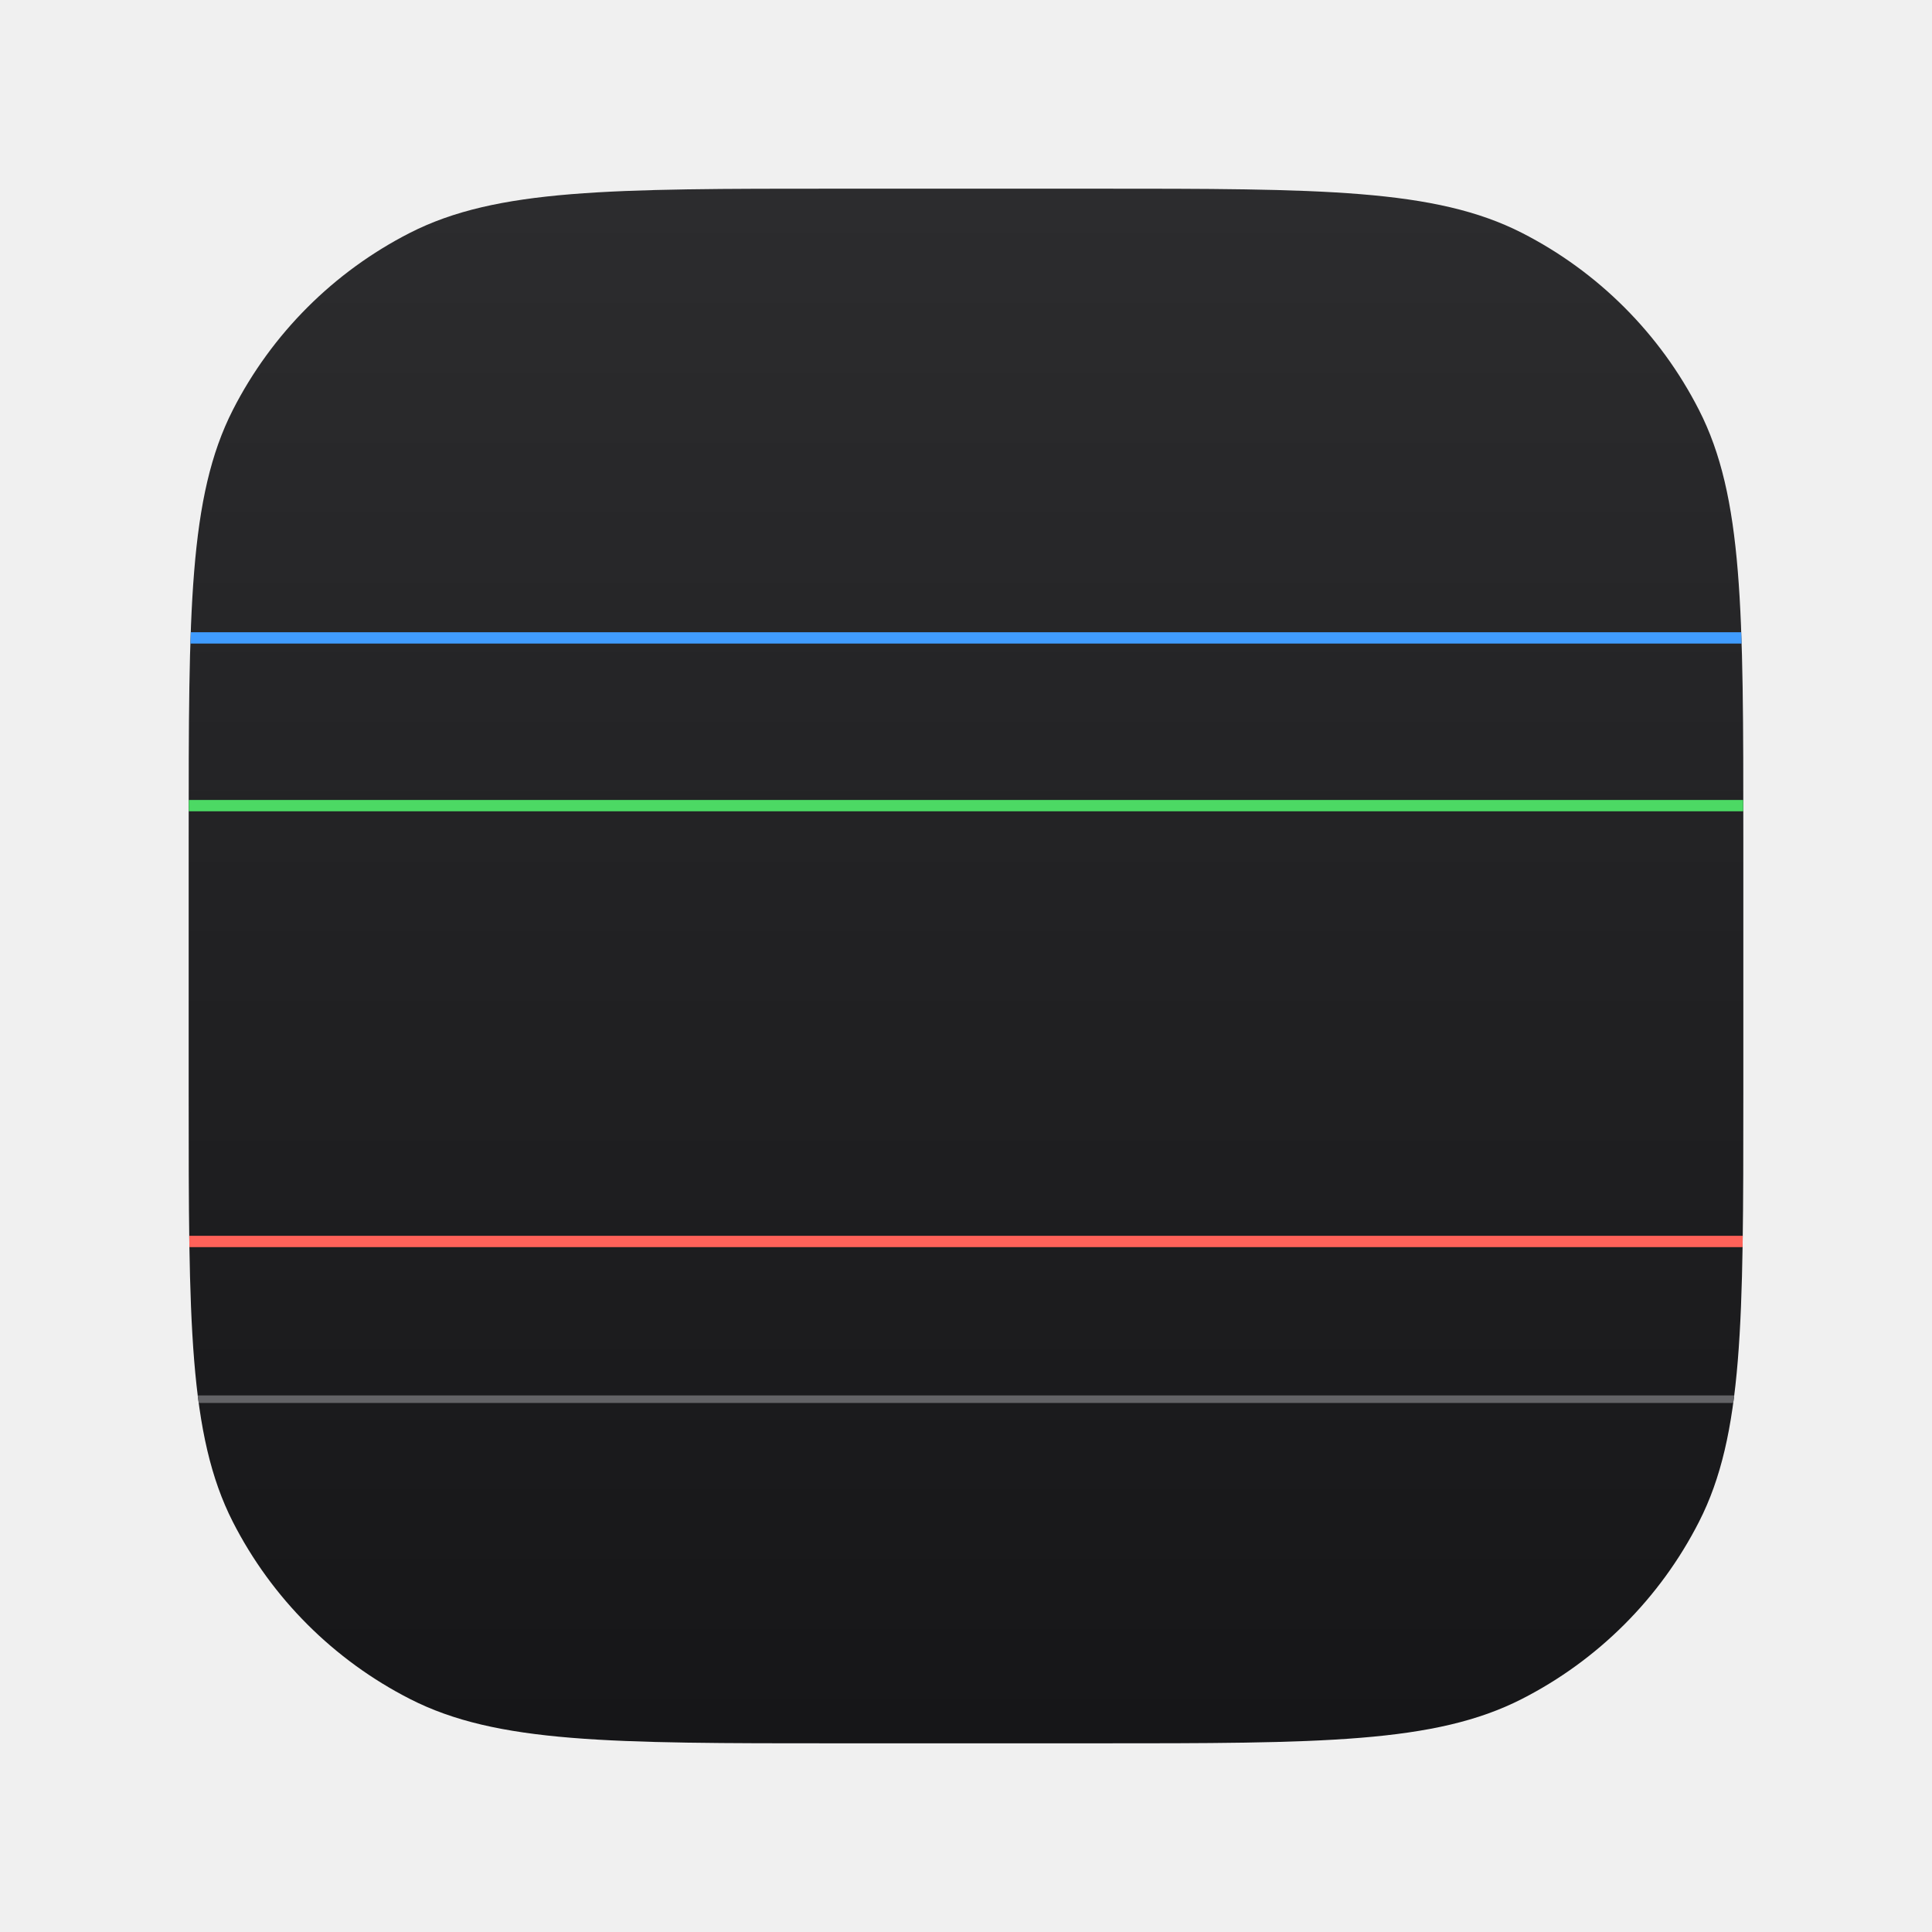
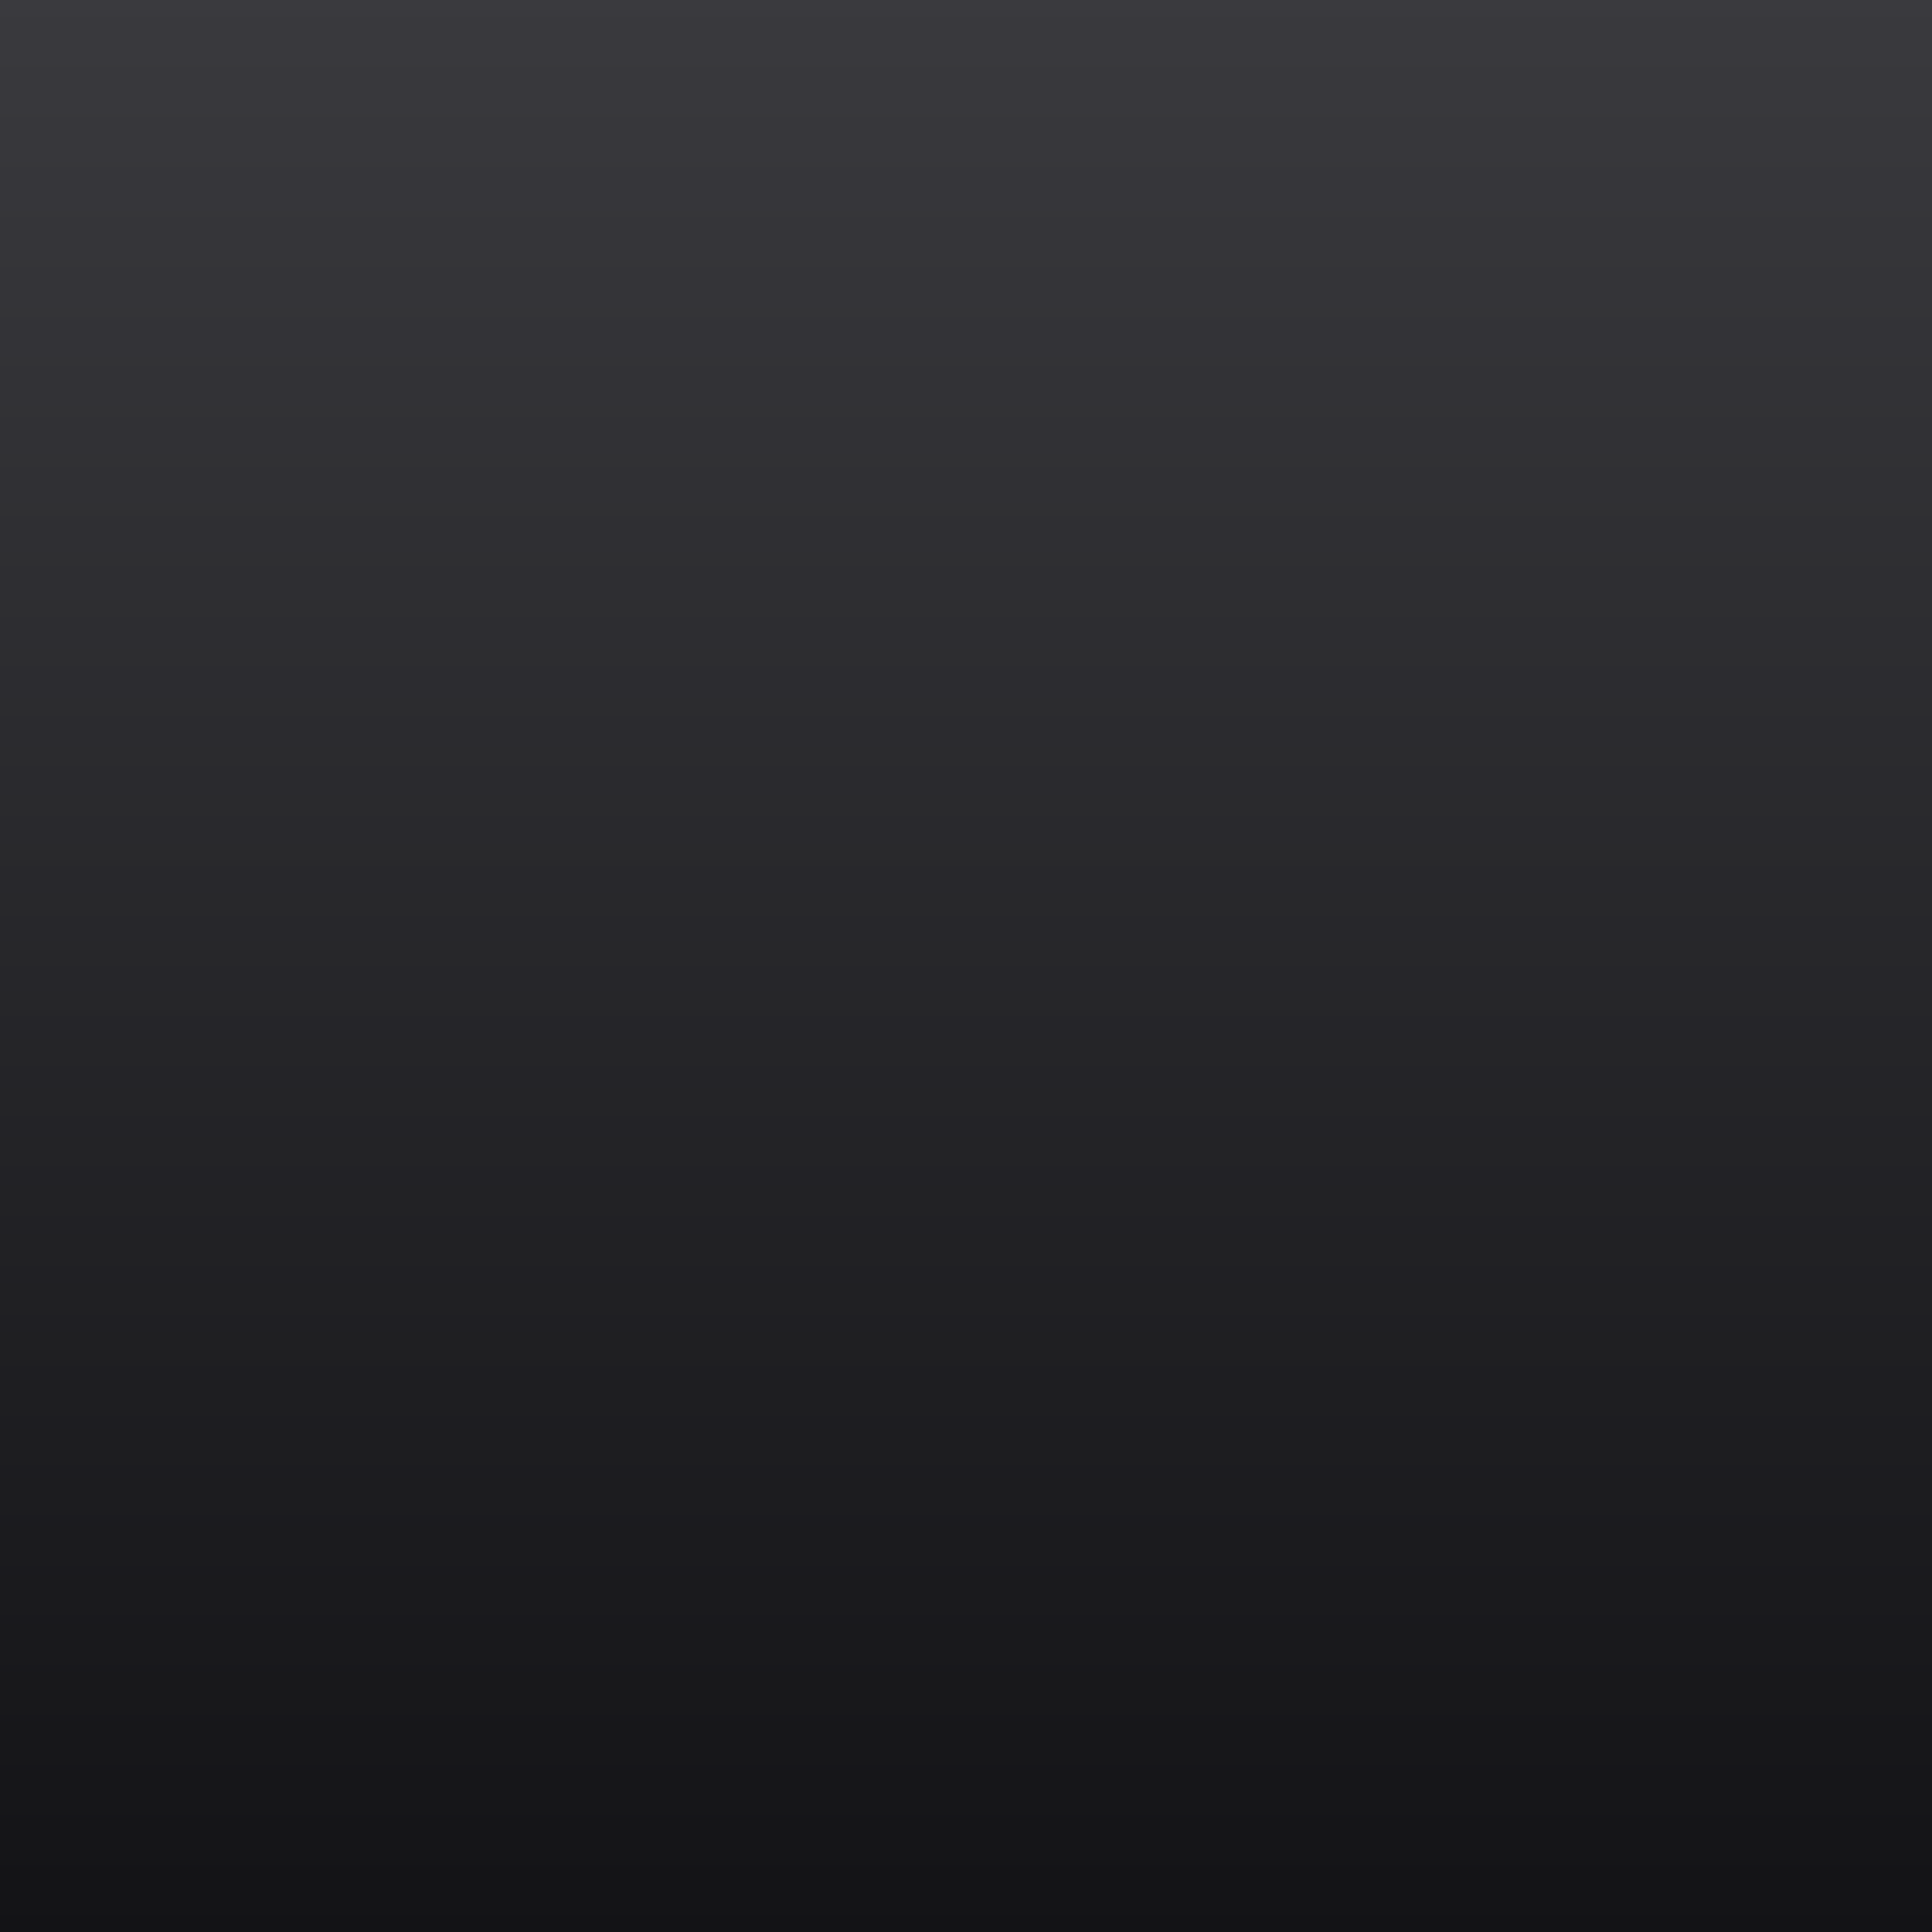
- <svg xmlns="http://www.w3.org/2000/svg" xmlns:xlink="http://www.w3.org/1999/xlink" width="1024px" height="1024px" viewBox="0 0 1024 1024" version="1.1">
+ <svg xmlns="http://www.w3.org/2000/svg" width="1024" height="1024" viewBox="0 0 1024 1024">
  <defs>
-     <path d="M806.6,123.4 C847,144 879.9,176.9 900.5,217.3 C901.145,218.563 901.773,219.837 902.383,221.123 C902.411,221.18 902.438,221.238 902.465,221.295 C902.527,221.427 902.589,221.558 902.651,221.69 C902.75,221.9 902.848,222.109 902.945,222.319 C902.995,222.428 903.046,222.537 903.096,222.647 C903.264,223.011 903.431,223.376 903.596,223.741 C903.62,223.796 903.645,223.852 903.67,223.907 L903.774,224.139 C903.8,224.197 903.826,224.254 903.852,224.312 L903.889,224.397 C904.062,224.785 904.234,225.174 904.403,225.564 C904.429,225.624 904.455,225.683 904.481,225.743 L904.537,225.871 C904.63,226.088 904.724,226.305 904.817,226.523 C904.856,226.614 904.894,226.704 904.932,226.794 C905.072,227.123 905.211,227.453 905.349,227.784 C905.385,227.872 905.422,227.96 905.458,228.048 C905.619,228.435 905.778,228.823 905.936,229.213 C906.014,229.407 906.092,229.601 906.17,229.796 C906.211,229.897 906.251,229.998 906.291,230.099 L906.39,230.347 C906.456,230.514 906.521,230.681 906.587,230.848 C906.738,231.234 906.888,231.62 907.036,232.008 C907.079,232.12 907.121,232.231 907.164,232.343 C907.246,232.558 907.327,232.774 907.408,232.989 L907.433,233.057 L907.508,233.257 C907.558,233.391 907.608,233.526 907.658,233.661 C907.746,233.898 907.833,234.136 907.92,234.374 C907.951,234.458 907.981,234.542 908.012,234.626 C908.153,235.014 908.292,235.404 908.431,235.794 C908.447,235.839 908.463,235.885 908.479,235.931 L908.525,236.061 L908.575,236.202 C908.613,236.312 908.652,236.421 908.69,236.531 L908.756,236.722 L908.996,237.416 C909.028,237.509 909.06,237.603 909.092,237.696 L909.103,237.728 C909.134,237.821 909.166,237.913 909.197,238.006 C909.303,238.318 909.408,238.631 909.512,238.945 L909.568,239.114 L909.592,239.186 C909.614,239.252 909.635,239.318 909.657,239.384 L909.748,239.661 L909.961,240.317 C910.067,240.643 910.171,240.97 910.275,241.298 L910.385,241.646 C910.412,241.732 910.438,241.817 910.465,241.903 C910.525,242.096 910.585,242.289 910.645,242.483 C910.868,243.206 911.088,243.933 911.304,244.665 L911.377,244.914 C911.443,245.138 911.508,245.364 911.574,245.589 C911.681,245.961 911.787,246.333 911.893,246.705 C911.947,246.899 912.002,247.094 912.056,247.289 C912.12,247.517 912.184,247.746 912.247,247.976 C912.286,248.117 912.324,248.258 912.363,248.399 C912.503,248.913 912.641,249.429 912.778,249.947 C912.83,250.145 912.882,250.343 912.934,250.541 C912.982,250.725 913.029,250.908 913.077,251.092 C913.09,251.145 913.104,251.198 913.118,251.251 L913.162,251.426 C913.199,251.569 913.235,251.711 913.271,251.854 L913.285,251.908 C913.332,252.094 913.379,252.281 913.426,252.469 C913.466,252.626 913.505,252.784 913.544,252.942 C913.563,253.021 913.583,253.099 913.602,253.178 C913.65,253.37 913.697,253.563 913.744,253.756 C913.782,253.913 913.82,254.07 913.858,254.226 C913.893,254.374 913.929,254.523 913.965,254.672 C914.04,254.988 914.115,255.303 914.189,255.62 C914.226,255.779 914.263,255.939 914.3,256.099 L914.319,256.179 L914.376,256.43 C914.41,256.576 914.444,256.723 914.477,256.87 L914.509,257.008 C914.539,257.143 914.57,257.279 914.601,257.415 C914.634,257.564 914.668,257.714 914.701,257.863 L914.809,258.352 C914.852,258.546 914.895,258.74 914.937,258.935 C914.963,259.055 914.99,259.175 915.016,259.295 C915.07,259.548 915.125,259.802 915.179,260.056 C915.204,260.173 915.228,260.29 915.253,260.407 C915.341,260.824 915.428,261.242 915.514,261.662 L915.531,261.743 C915.573,261.949 915.615,262.156 915.657,262.363 L915.672,262.437 C915.68,262.473 915.687,262.509 915.694,262.545 C915.873,263.434 916.049,264.329 916.22,265.231 C916.24,265.336 916.26,265.441 916.28,265.547 L916.34,265.867 C916.501,266.727 916.659,267.593 916.814,268.465 L916.867,268.763 C916.904,268.976 916.941,269.189 916.978,269.402 L917,269.528 C917.155,270.422 917.306,271.32 917.454,272.226 C917.48,272.387 917.507,272.549 917.533,272.712 L917.546,272.795 C917.553,272.836 917.559,272.876 917.566,272.917 C917.626,273.288 917.685,273.66 917.743,274.033 C917.76,274.138 917.776,274.242 917.792,274.347 L917.811,274.469 C917.851,274.726 917.891,274.983 917.93,275.242 L917.974,275.527 C917.983,275.591 917.993,275.654 918.003,275.718 C918.022,275.848 918.042,275.98 918.062,276.112 L918.096,276.338 C918.113,276.457 918.131,276.575 918.149,276.693 L918.154,276.73 C918.213,277.132 918.272,277.536 918.331,277.941 L918.343,278.029 C918.383,278.305 918.422,278.581 918.461,278.858 L918.504,279.159 C918.594,279.806 918.683,280.455 918.771,281.108 C918.809,281.397 918.848,281.687 918.886,281.979 C919.224,284.547 919.539,287.165 919.834,289.837 C919.855,290.027 919.876,290.218 919.896,290.408 C920.177,292.992 920.439,295.626 920.683,298.313 C920.706,298.565 920.729,298.818 920.751,299.071 C921.146,303.501 921.493,308.074 921.798,312.803 C921.81,312.988 921.822,313.172 921.833,313.356 C921.842,313.489 921.85,313.623 921.859,313.756 L921.862,313.805 C922.044,316.707 922.211,319.666 922.364,322.687 C922.379,322.995 922.395,323.304 922.41,323.615 C922.47,324.822 922.527,326.038 922.582,327.264 L922.586,327.336 C922.592,327.489 922.599,327.642 922.606,327.795 L922.638,328.517 L922.651,328.81 C922.673,329.327 922.695,329.846 922.717,330.367 C922.731,330.724 922.746,331.084 922.761,331.445 C922.81,332.655 922.857,333.873 922.902,335.101 L924,335.1 L924,341.1 L923.105,341.097 C923.345,348.763 923.52,356.792 923.648,365.217 L923.668,366.549 C923.689,367.938 923.708,369.339 923.725,370.751 L923.726,370.812 C923.788,375.664 923.835,380.644 923.872,385.759 C923.904,390.114 923.927,394.563 923.945,399.113 C923.976,407.089 923.99,415.378 923.996,423.997 L924,430 C924,434.574 924,439.24 924,444 L924,580 C924,592.067 924,603.529 923.976,614.433 C923.968,618.169 923.957,621.837 923.943,625.442 C923.929,628.885 923.911,632.269 923.89,635.597 C923.88,637.163 923.869,638.719 923.857,640.261 C923.851,640.986 923.845,641.707 923.839,642.425 L923.812,645.384 C923.805,646.159 923.797,646.931 923.789,647.699 C923.772,649.268 923.755,650.827 923.736,652.373 C923.731,652.769 923.726,653.164 923.721,653.559 L923.714,654.082 C923.71,654.391 923.706,654.699 923.702,655.007 L924,655 L924,661 L923.612,661.005 C923.465,669.961 923.262,678.465 922.982,686.558 C922.9,688.939 922.811,691.285 922.715,693.596 C922.646,695.257 922.573,696.901 922.496,698.528 L922.486,698.742 C922.451,699.467 922.416,700.188 922.38,700.906 C922.308,702.353 922.232,703.786 922.153,705.206 C922.111,705.942 922.069,706.675 922.027,707.404 L921.998,707.882 L921.986,708.094 C921.951,708.663 921.917,709.229 921.882,709.793 C921.791,711.248 921.696,712.689 921.597,714.115 C921.523,715.181 921.447,716.238 921.369,717.287 C921.334,717.756 921.298,718.224 921.262,718.691 C921.246,718.896 921.23,719.101 921.214,719.305 C921.193,719.578 921.171,719.852 921.15,720.124 C920.951,722.611 920.738,725.054 920.511,727.454 L920.501,727.554 C920.499,727.58 920.496,727.607 920.494,727.633 C920.438,728.224 920.38,728.814 920.322,729.401 C920.251,730.116 920.179,730.826 920.106,731.533 L920.09,731.682 L920.071,731.869 C920.012,732.427 919.953,732.983 919.892,733.536 L919.873,733.714 L919.86,733.832 C919.764,734.711 919.665,735.584 919.564,736.451 C919.538,736.678 919.511,736.904 919.485,737.129 C919.387,737.958 919.287,738.782 919.185,739.601 L924,739.6 L924,743.6 L918.662,743.603 C918.63,743.835 918.598,744.068 918.566,744.299 L918.662,743.601 C918.454,745.121 918.239,746.622 918.015,748.106 C917.923,748.717 917.829,749.326 917.734,749.931 C917.676,750.298 917.618,750.663 917.559,751.028 L917.546,751.109 L917.529,751.216 C917.473,751.561 917.417,751.906 917.36,752.249 C917.258,752.868 917.154,753.485 917.048,754.098 C917.026,754.229 917.003,754.36 916.98,754.491 L916.932,754.768 C916.923,754.821 916.914,754.874 916.904,754.926 C916.882,755.056 916.859,755.186 916.836,755.316 C916.743,755.841 916.649,756.364 916.554,756.884 C916.485,757.261 916.415,757.636 916.345,758.011 C916.33,758.089 916.316,758.166 916.301,758.243 L916.28,758.356 L916.26,758.463 C916.145,759.067 916.029,759.667 915.912,760.265 C915.891,760.372 915.869,760.48 915.848,760.588 C915.535,762.167 915.21,763.725 914.872,765.264 L914.858,765.329 C914.846,765.386 914.833,765.442 914.821,765.499 C914.793,765.624 914.765,765.749 914.738,765.874 C914.682,766.124 914.626,766.375 914.57,766.625 C914.531,766.797 914.492,766.968 914.453,767.138 C914.409,767.332 914.364,767.526 914.319,767.719 C914.183,768.31 914.045,768.896 913.905,769.481 C913.847,769.722 913.788,769.964 913.729,770.204 L913.684,770.39 L913.659,770.491 C913.653,770.516 913.647,770.541 913.641,770.567 C913.594,770.756 913.548,770.945 913.501,771.134 C913.449,771.34 913.398,771.545 913.346,771.75 L913.317,771.868 L913.271,772.047 L913.23,772.211 C913.18,772.409 913.129,772.606 913.078,772.803 C913.029,772.993 912.98,773.182 912.931,773.371 C912.866,773.62 912.801,773.868 912.735,774.116 C912.696,774.266 912.655,774.417 912.615,774.568 C912.57,774.737 912.524,774.906 912.479,775.074 C912.318,775.668 912.156,776.259 911.991,776.847 L911.968,776.928 L911.921,777.095 C911.847,777.358 911.772,777.621 911.697,777.884 C911.669,777.98 911.641,778.077 911.613,778.173 L911.511,778.527 L911.468,778.674 C911.438,778.779 911.407,778.883 911.376,778.988 C911.339,779.115 911.302,779.243 911.264,779.37 C911.083,779.98 910.9,780.587 910.715,781.191 C910.677,781.313 910.64,781.435 910.602,781.556 L910.563,781.683 L910.516,781.834 C910.384,782.259 910.25,782.683 910.115,783.105 L910.071,783.241 L910.039,783.342 C909.899,783.778 909.757,784.213 909.614,784.646 L909.568,784.786 L909.548,784.848 C909.425,785.217 909.302,785.585 909.177,785.953 C909.155,786.019 909.132,786.085 909.11,786.151 C909.022,786.409 908.933,786.667 908.844,786.925 C908.8,787.054 908.755,787.182 908.71,787.311 C908.486,787.955 908.258,788.595 908.027,789.233 L907.985,789.347 L907.976,789.373 C907.838,789.752 907.699,790.129 907.559,790.506 C907.535,790.57 907.511,790.635 907.487,790.699 L907.433,790.843 L907.393,790.951 C907.183,791.508 906.972,792.063 906.757,792.616 C906.571,793.096 906.382,793.574 906.192,794.05 C905.941,794.678 905.686,795.303 905.428,795.925 C905.37,796.065 905.312,796.205 905.253,796.345 C905.213,796.441 905.173,796.535 905.133,796.63 L905.098,796.715 L905.077,796.765 C905.051,796.825 905.026,796.885 905.001,796.944 C904.936,797.098 904.87,797.252 904.804,797.407 C904.713,797.621 904.621,797.834 904.529,798.047 C904.482,798.155 904.435,798.263 904.388,798.371 C904.304,798.563 904.22,798.755 904.136,798.947 C903.921,799.435 903.704,799.92 903.484,800.405 C903.406,800.577 903.328,800.749 903.249,800.921 L903.209,801.009 L903.184,801.062 C903.133,801.173 903.082,801.284 903.031,801.395 C902.681,802.153 902.325,802.906 901.963,803.656 C901.848,803.893 901.733,804.13 901.617,804.367 C901.573,804.456 901.53,804.545 901.486,804.633 C901.162,805.292 900.833,805.947 900.5,806.6 C879.9,847 847,879.9 806.6,900.5 C760.6,924 700.4,924 580,924 L444,924 L440.403,924 L436.842,924 C321.098,923.991 262.38,923.53 217.3,900.5 C181.95,882.475 152.342,855.033 131.692,821.389 L123.4,806.6 C123.117,806.044 122.838,805.486 122.562,804.926 C122.417,804.631 122.272,804.336 122.129,804.039 C122.077,803.932 122.025,803.825 121.973,803.718 C121.892,803.549 121.811,803.38 121.731,803.212 C121.675,803.095 121.62,802.978 121.564,802.861 C121.475,802.673 121.387,802.486 121.299,802.298 C121.228,802.146 121.157,801.993 121.086,801.84 C120.981,801.615 120.877,801.389 120.773,801.162 C120.714,801.034 120.656,800.906 120.597,800.778 C120.448,800.448 120.299,800.118 120.151,799.787 C120.107,799.688 120.063,799.589 120.019,799.489 C119.95,799.334 119.882,799.179 119.813,799.024 C119.715,798.801 119.618,798.577 119.521,798.353 C119.475,798.249 119.43,798.145 119.386,798.041 C119.29,797.818 119.194,797.594 119.098,797.369 C119.038,797.227 118.978,797.085 118.918,796.944 C118.846,796.772 118.773,796.6 118.701,796.427 C118.479,795.895 118.26,795.361 118.043,794.825 C117.914,794.505 117.786,794.185 117.658,793.864 L117.634,793.801 L117.561,793.619 C117.424,793.27 117.287,792.92 117.151,792.569 L117.059,792.328 C117.022,792.232 116.985,792.137 116.949,792.041 C116.877,791.852 116.805,791.663 116.733,791.473 C116.654,791.264 116.575,791.054 116.497,790.844 L116.464,790.756 C116.437,790.685 116.411,790.615 116.385,790.544 C116.251,790.182 116.118,789.82 115.986,789.456 C115.932,789.308 115.881,789.167 115.831,789.027 C115.715,788.705 115.6,788.383 115.486,788.059 L115.409,787.839 L115.339,787.64 C115.199,787.238 115.059,786.834 114.921,786.428 L114.884,786.319 C114.865,786.263 114.846,786.207 114.827,786.151 C114.797,786.064 114.768,785.978 114.739,785.892 C114.673,785.695 114.607,785.498 114.541,785.301 C114.481,785.121 114.421,784.94 114.362,784.759 C114.213,784.309 114.067,783.858 113.922,783.406 L113.869,783.241 C113.838,783.142 113.806,783.044 113.775,782.945 C113.676,782.634 113.578,782.321 113.48,782.007 C113.437,781.867 113.393,781.727 113.35,781.586 C113.316,781.477 113.283,781.368 113.249,781.259 C113.169,780.997 113.09,780.735 113.01,780.473 C112.966,780.324 112.921,780.176 112.877,780.027 C112.737,779.559 112.599,779.089 112.462,778.617 L112.436,778.527 C112.413,778.448 112.39,778.369 112.368,778.29 C112.259,777.915 112.152,777.539 112.046,777.161 C112.017,777.058 111.988,776.955 111.959,776.851 C111.918,776.702 111.876,776.552 111.834,776.401 C111.657,775.76 111.482,775.115 111.31,774.466 C111.267,774.306 111.225,774.147 111.183,773.987 C111.024,773.383 110.867,772.776 110.713,772.166 L110.683,772.047 C110.675,772.017 110.668,771.988 110.661,771.958 C110.649,771.911 110.637,771.864 110.625,771.817 C110.553,771.531 110.482,771.245 110.411,770.958 C110.248,770.295 110.087,769.629 109.928,768.958 C109.887,768.785 109.846,768.611 109.806,768.437 C109.77,768.282 109.734,768.127 109.698,767.972 C108.958,764.775 108.274,761.494 107.643,758.121 C107.566,757.71 107.49,757.298 107.415,756.884 C107.385,756.721 107.355,756.558 107.326,756.394 C107.311,756.312 107.296,756.23 107.282,756.148 C107.221,755.81 107.161,755.472 107.102,755.132 L107.078,754.998 C107.042,754.789 107.005,754.579 106.969,754.369 C106.905,753.997 106.841,753.625 106.778,753.252 C106.748,753.069 106.717,752.886 106.687,752.703 C106.664,752.569 106.642,752.436 106.62,752.302 C106.555,751.906 106.49,751.509 106.426,751.11 C106.414,751.035 106.402,750.959 106.39,750.884 C106.352,750.648 106.315,750.412 106.278,750.176 C106.17,749.49 106.064,748.8 105.96,748.106 C105.846,747.347 105.734,746.584 105.624,745.815 L105.577,745.484 C105.553,745.318 105.53,745.152 105.507,744.985 C105.442,744.526 105.378,744.065 105.316,743.603 L100,743.6 L100,739.6 L104.795,739.601 C104.692,738.775 104.592,737.944 104.493,737.107 C104.452,736.752 104.41,736.395 104.369,736.038 C104.347,735.844 104.325,735.649 104.303,735.454 C104.291,735.354 104.28,735.256 104.269,735.157 C104.237,734.873 104.205,734.589 104.174,734.304 C104.078,733.436 103.985,732.562 103.893,731.683 C103.869,731.445 103.844,731.208 103.82,730.971 C103.802,730.795 103.784,730.618 103.766,730.441 C103.739,730.171 103.712,729.901 103.685,729.63 L103.662,729.401 C103.604,728.814 103.547,728.224 103.491,727.632 C103.476,727.473 103.461,727.314 103.446,727.153 C103.44,727.091 103.434,727.029 103.429,726.967 C103.412,726.792 103.396,726.617 103.38,726.442 C103.216,724.663 103.06,722.86 102.911,721.032 C102.876,720.594 102.841,720.154 102.806,719.712 L102.786,719.464 C102.751,719.01 102.715,718.552 102.681,718.094 C102.658,717.794 102.635,717.495 102.613,717.196 C102.6,717.021 102.587,716.845 102.574,716.669 C102.477,715.348 102.384,714.016 102.295,712.671 C102.28,712.443 102.264,712.215 102.25,711.987 C102.202,711.259 102.155,710.528 102.109,709.792 C102.052,708.876 101.997,707.954 101.943,707.026 C101.897,706.242 101.853,705.451 101.809,704.656 C101.79,704.314 101.772,703.969 101.753,703.624 C101.613,700.996 101.484,698.32 101.365,695.597 C101.286,693.8 101.212,691.983 101.143,690.144 L101.117,689.455 C101.098,688.958 101.08,688.459 101.062,687.957 C101.018,686.715 100.975,685.464 100.935,684.203 C100.927,683.977 100.92,683.75 100.913,683.523 C100.896,683 100.88,682.474 100.864,681.948 C100.847,681.405 100.831,680.859 100.815,680.311 C100.805,679.939 100.794,679.569 100.784,679.198 C100.775,678.902 100.767,678.603 100.759,678.304 C100.722,676.966 100.687,675.616 100.654,674.256 C100.601,672.111 100.553,669.939 100.509,667.738 C100.464,665.522 100.423,663.278 100.386,661.004 L100,661 L100,655 L100.297,655.004 C100.236,650.503 100.188,645.891 100.15,641.162 C100.133,639.101 100.118,637.017 100.105,634.911 C100.097,633.592 100.089,632.263 100.082,630.926 C100.079,630.331 100.076,629.732 100.073,629.131 C100.056,625.52 100.043,621.847 100.032,618.108 C100.027,615.927 100.022,613.724 100.018,611.498 C100.016,610.383 100.014,609.263 100.012,608.139 C100.011,606.906 100.009,605.664 100.008,604.415 C100.007,603.388 100.006,602.356 100.005,601.319 C100,594.429 100,587.326 100,580 L100,444 C100,439.18 100,434.456 100.001,429.826 L100,424 C100.022,392.194 100.149,364.895 100.89,341.095 L100,341.1 L100,335.1 L101.092,335.099 C101.416,326.252 101.835,317.902 102.379,309.991 C102.441,309.092 102.505,308.198 102.57,307.309 C102.837,303.65 103.132,300.088 103.459,296.616 L103.484,296.357 C103.495,296.24 103.506,296.124 103.517,296.008 C103.544,295.723 103.571,295.438 103.599,295.153 C103.623,294.905 103.647,294.659 103.671,294.413 C103.72,293.919 103.77,293.426 103.82,292.934 C103.842,292.717 103.864,292.501 103.887,292.286 C103.995,291.248 104.105,290.219 104.219,289.197 C104.315,288.337 104.412,287.484 104.512,286.637 L104.54,286.402 C104.566,286.187 104.592,285.972 104.617,285.758 C104.633,285.63 104.648,285.501 104.664,285.372 C104.691,285.148 104.718,284.927 104.745,284.705 L104.806,284.218 L104.879,283.631 C104.926,283.26 104.973,282.89 105.021,282.521 L105.054,282.266 C105.067,282.171 105.079,282.075 105.092,281.979 C105.101,281.911 105.11,281.843 105.119,281.775 C105.163,281.439 105.207,281.104 105.252,280.769 C105.277,280.584 105.303,280.398 105.328,280.212 C105.389,279.758 105.452,279.308 105.515,278.858 L105.577,278.421 C105.59,278.328 105.603,278.236 105.616,278.143 C105.626,278.076 105.636,278.009 105.645,277.941 C105.677,277.721 105.708,277.503 105.74,277.285 C105.78,277.01 105.82,276.734 105.861,276.458 C105.889,276.267 105.918,276.077 105.946,275.887 C106.102,274.848 106.262,273.817 106.426,272.795 C106.459,272.589 106.492,272.383 106.526,272.178 C106.678,271.246 106.833,270.321 106.992,269.402 C107.029,269.189 107.066,268.976 107.103,268.763 C107.16,268.435 107.218,268.108 107.277,267.782 C107.318,267.55 107.36,267.319 107.402,267.089 C107.476,266.68 107.551,266.273 107.627,265.867 C107.651,265.741 107.674,265.614 107.698,265.488 C107.754,265.191 107.811,264.895 107.867,264.6 C107.919,264.331 107.971,264.063 108.023,263.795 C108.312,262.314 108.613,260.849 108.924,259.401 C108.957,259.245 108.99,259.09 109.024,258.935 L109.103,258.573 C109.119,258.499 109.135,258.426 109.151,258.352 C109.175,258.243 109.2,258.133 109.224,258.024 C109.272,257.807 109.32,257.59 109.368,257.375 C109.579,256.436 109.794,255.505 110.015,254.58 C110.046,254.446 110.078,254.312 110.111,254.178 C110.212,253.755 110.315,253.332 110.419,252.91 C110.448,252.795 110.476,252.68 110.505,252.565 L110.669,251.908 C110.693,251.815 110.716,251.723 110.739,251.631 C110.842,251.225 110.946,250.82 111.051,250.416 C111.083,250.295 111.115,250.174 111.147,250.052 C111.397,249.097 111.653,248.15 111.914,247.211 C111.947,247.092 111.981,246.974 112.014,246.855 C112.143,246.393 112.274,245.933 112.407,245.475 C112.434,245.381 112.461,245.287 112.488,245.193 C112.76,244.256 113.038,243.326 113.323,242.403 C113.367,242.26 113.411,242.117 113.455,241.974 C113.737,241.066 114.025,240.165 114.319,239.27 C114.352,239.169 114.386,239.068 114.419,238.968 C114.719,238.059 115.026,237.157 115.339,236.262 C115.377,236.151 115.416,236.041 115.455,235.931 C115.778,235.012 116.108,234.101 116.445,233.195 C116.473,233.12 116.501,233.045 116.529,232.969 C116.585,232.82 116.641,232.67 116.697,232.521 C116.773,232.321 116.848,232.121 116.925,231.922 L117.016,231.682 C117.047,231.603 117.077,231.524 117.108,231.445 C117.624,230.106 118.156,228.78 118.703,227.468 C118.785,227.272 118.867,227.076 118.95,226.881 C118.97,226.834 118.99,226.787 119.009,226.74 C119.043,226.66 119.078,226.579 119.112,226.499 C119.193,226.308 119.274,226.118 119.356,225.929 C119.408,225.807 119.461,225.685 119.513,225.564 C119.545,225.491 119.577,225.418 119.608,225.345 C119.65,225.25 119.692,225.154 119.733,225.059 C119.883,224.718 120.033,224.378 120.184,224.039 C120.216,223.967 120.249,223.895 120.281,223.823 C120.399,223.561 120.517,223.299 120.636,223.037 C120.673,222.957 120.709,222.877 120.745,222.798 C120.772,222.74 120.799,222.682 120.825,222.624 C120.861,222.545 120.897,222.467 120.934,222.388 C121.054,222.127 121.176,221.865 121.298,221.604 L121.357,221.48 L121.438,221.307 C121.467,221.245 121.496,221.182 121.526,221.12 C121.644,220.87 121.763,220.62 121.883,220.371 C121.948,220.235 122.013,220.099 122.079,219.964 C122.255,219.6 122.432,219.236 122.611,218.874 C122.671,218.753 122.73,218.633 122.79,218.514 C122.991,218.108 123.195,217.704 123.4,217.3 C144,176.9 176.9,144 217.3,123.4 C263.3,100 323.5,100 444,100 L580,100 C700.4,100 760.6,100 806.6,123.4 Z" id="path-1" />
-     <linearGradient x1="50%" y1="0%" x2="50%" y2="100%" id="linearGradient-2">
-       <stop stop-color="#2C2C2E" offset="0%" />
-       <stop stop-color="#161618" offset="100%" />
+     <linearGradient id="g" x1="0" y1="0" x2="0" y2="1">
+       <stop offset="0" stop-color="#3a3a3e" stop-opacity="1" />
+       <stop offset="1" stop-color="#131316" stop-opacity="1" />
    </linearGradient>
-     <path d="M344,0 L480,0 C600.4,0 660.6,0 706.6,23.4 C747,44 779.9,76.9 800.5,117.3 C824,163.3 824,223.5 824,344 L824,480 C824,600.4 824,660.6 800.5,706.6 C779.9,747 747,779.9 706.6,800.5 C660.6,824 600.4,824 480,824 L344,824 C223.5,824 163.3,824 117.3,800.5 C76.9,779.9 44,747 23.4,706.6 C0,660.6 0,600.4 0,480 L0,344 C0,223.5 0,163.3 23.4,117.3 C44,76.9 76.9,44 117.3,23.4 C163.3,0 223.5,0 344,0 Z" id="path-3" />
-     <path d="M344,0 L480,0 C600.4,0 660.6,0 706.6,23.4 C747,44 779.9,76.9 800.5,117.3 C824,163.3 824,223.5 824,344 L824,480 C824,600.4 824,660.6 800.5,706.6 C779.9,747 747,779.9 706.6,800.5 C660.6,824 600.4,824 480,824 L344,824 C223.5,824 163.3,824 117.3,800.5 C76.9,779.9 44,747 23.4,706.6 C0,660.6 0,600.4 0,480 L0,344 C0,223.5 0,163.3 23.4,117.3 C44,76.9 76.9,44 117.3,23.4 C163.3,0 223.5,0 344,0 Z" id="path-5" />
-     <path d="M344,0 L480,0 C600.4,0 660.6,0 706.6,23.4 C747,44 779.9,76.9 800.5,117.3 C824,163.3 824,223.5 824,344 L824,480 C824,600.4 824,660.6 800.5,706.6 C779.9,747 747,779.9 706.6,800.5 C660.6,824 600.4,824 480,824 L344,824 C223.5,824 163.3,824 117.3,800.5 C76.9,779.9 44,747 23.4,706.6 C0,660.6 0,600.4 0,480 L0,344 C0,223.5 0,163.3 23.4,117.3 C44,76.9 76.9,44 117.3,23.4 C163.3,0 223.5,0 344,0 Z" id="path-7" />
-     <path d="M344,0 L480,0 C600.4,0 660.6,0 706.6,23.4 C747,44 779.9,76.9 800.5,117.3 C824,163.3 824,223.5 824,344 L824,480 C824,600.4 824,660.6 800.5,706.6 C779.9,747 747,779.9 706.6,800.5 C660.6,824 600.4,824 480,824 L344,824 C223.5,824 163.3,824 117.3,800.5 C76.9,779.9 44,747 23.4,706.6 C0,660.6 0,600.4 0,480 L0,344 C0,223.5 0,163.3 23.4,117.3 C44,76.9 76.9,44 117.3,23.4 C163.3,0 223.5,0 344,0 Z" id="path-9" />
  </defs>
-   <g id="Fonts-/-Dark" stroke="none" fill="none" xlink:href="#path-1" fill-rule="evenodd" stroke-width="1">
-     <g id="background-dark" transform="translate(100, 100)">
-       <g id="Background" fill="url(#linearGradient-2)">
-         <path d="M344,0 L480,0 C600.4,0 660.6,0 706.6,23.4 C747,44 779.9,76.9 800.5,117.3 C824,163.3 824,223.5 824,344 L824,480 C824,600.4 824,660.6 800.5,706.6 C779.9,747 747,779.9 706.6,800.5 C660.6,824 600.4,824 480,824 L344,824 C223.5,824 163.3,824 117.3,800.5 C76.9,779.9 44,747 23.4,706.6 C0,660.6 0,600.4 0,480 L0,344 C0,223.5 0,163.3 23.4,117.3 C44,76.9 76.9,44 117.3,23.4 C163.3,0 223.5,0 344,0 Z" id="path-3" />
-       </g>
-       <g id="Cap-height-Clipped">
-         <mask id="mask-4" fill="white">
-           <use xlink:href="#path-3" />
-         </mask>
-         <g id="path-3" />
-         <rect id="Cap-height" fill="#409CFF" mask="url(#mask-4)" x="0" y="235.1" width="824" height="6" />
-       </g>
-       <g id="x-height-Clipped">
-         <mask id="mask-6" fill="white">
-           <use xlink:href="#path-5" />
-         </mask>
-         <g id="path-3" />
-         <rect id="x-height" fill="#4CD964" mask="url(#mask-6)" x="0" y="324" width="824" height="6" />
-       </g>
-       <g id="Baseline-Clipped">
-         <mask id="mask-8" fill="white">
-           <use xlink:href="#path-7" />
-         </mask>
-         <g id="path-3" />
-         <rect id="Baseline" fill="#FF6259" mask="url(#mask-8)" x="0" y="555" width="824" height="6" />
-       </g>
-       <g id="Descender-Clipped">
-         <mask id="mask-10" fill="white">
-           <use xlink:href="#path-9" />
-         </mask>
-         <g id="path-3" />
-         <rect id="Descender" fill="#636366" mask="url(#mask-10)" x="0" y="639.6" width="824" height="4" />
-       </g>
-     </g>
-   </g>
+   <rect width="1024" height="1024" fill="url(#g)" />
</svg>
